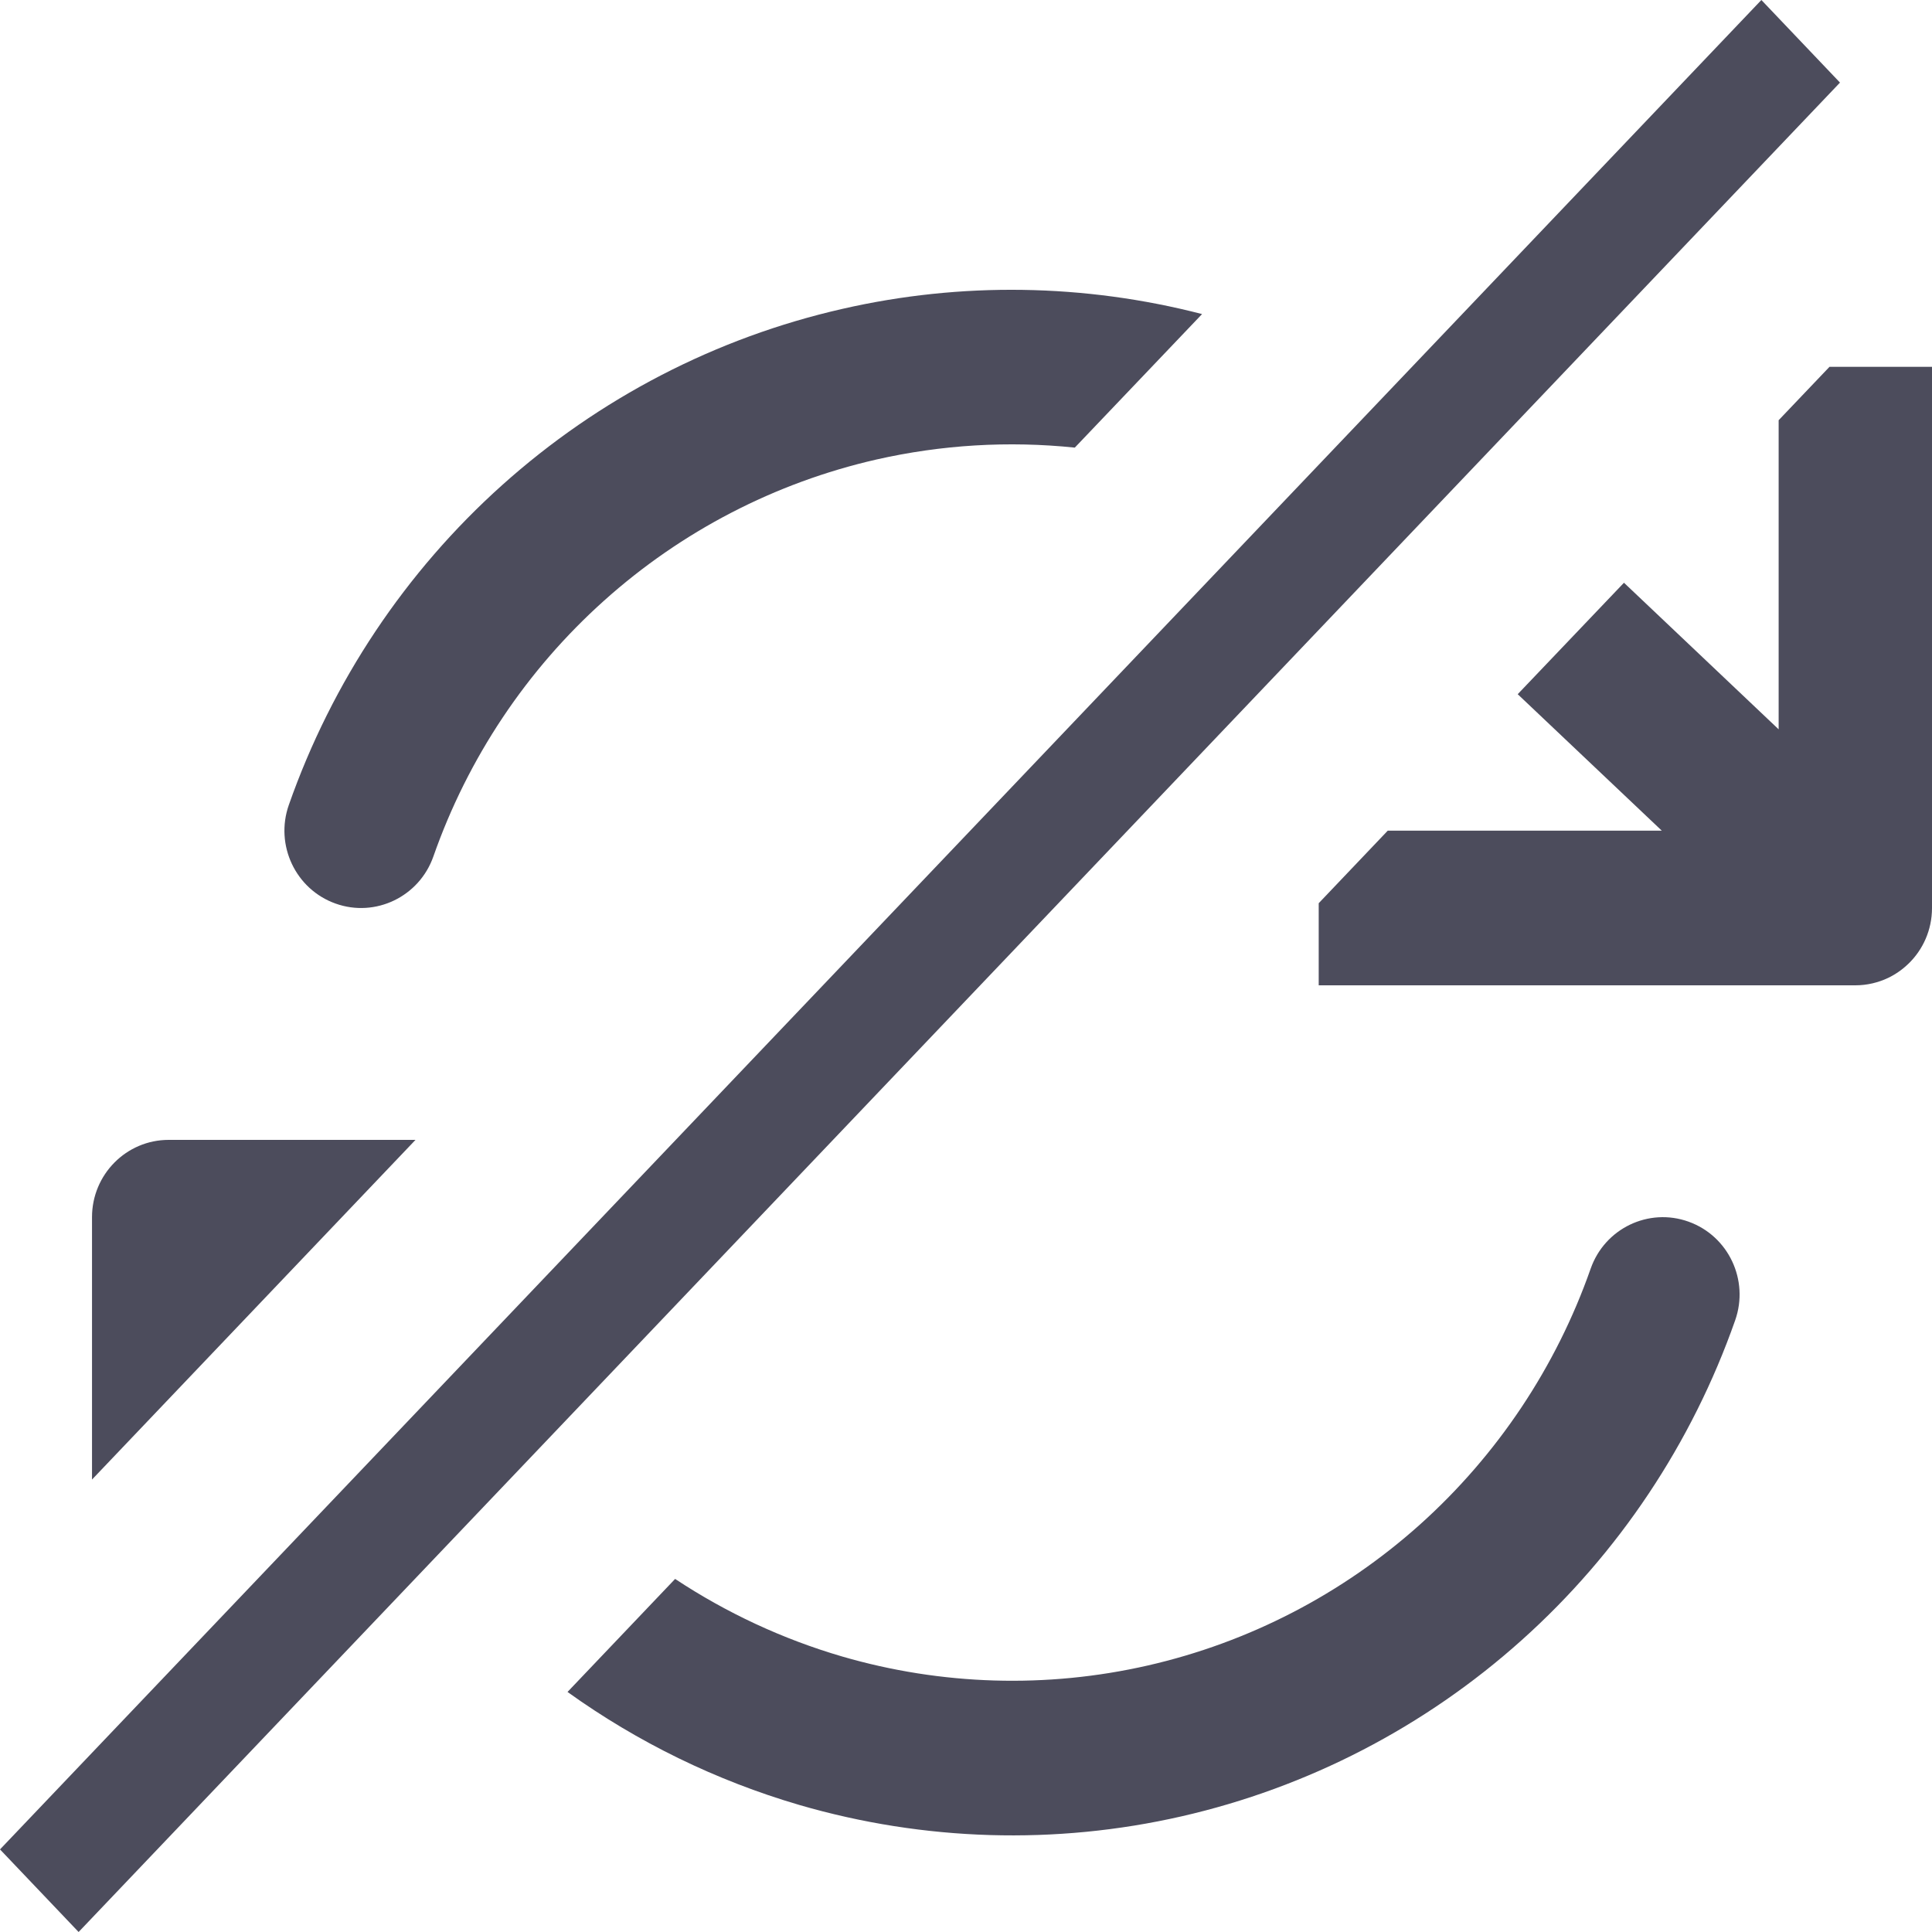
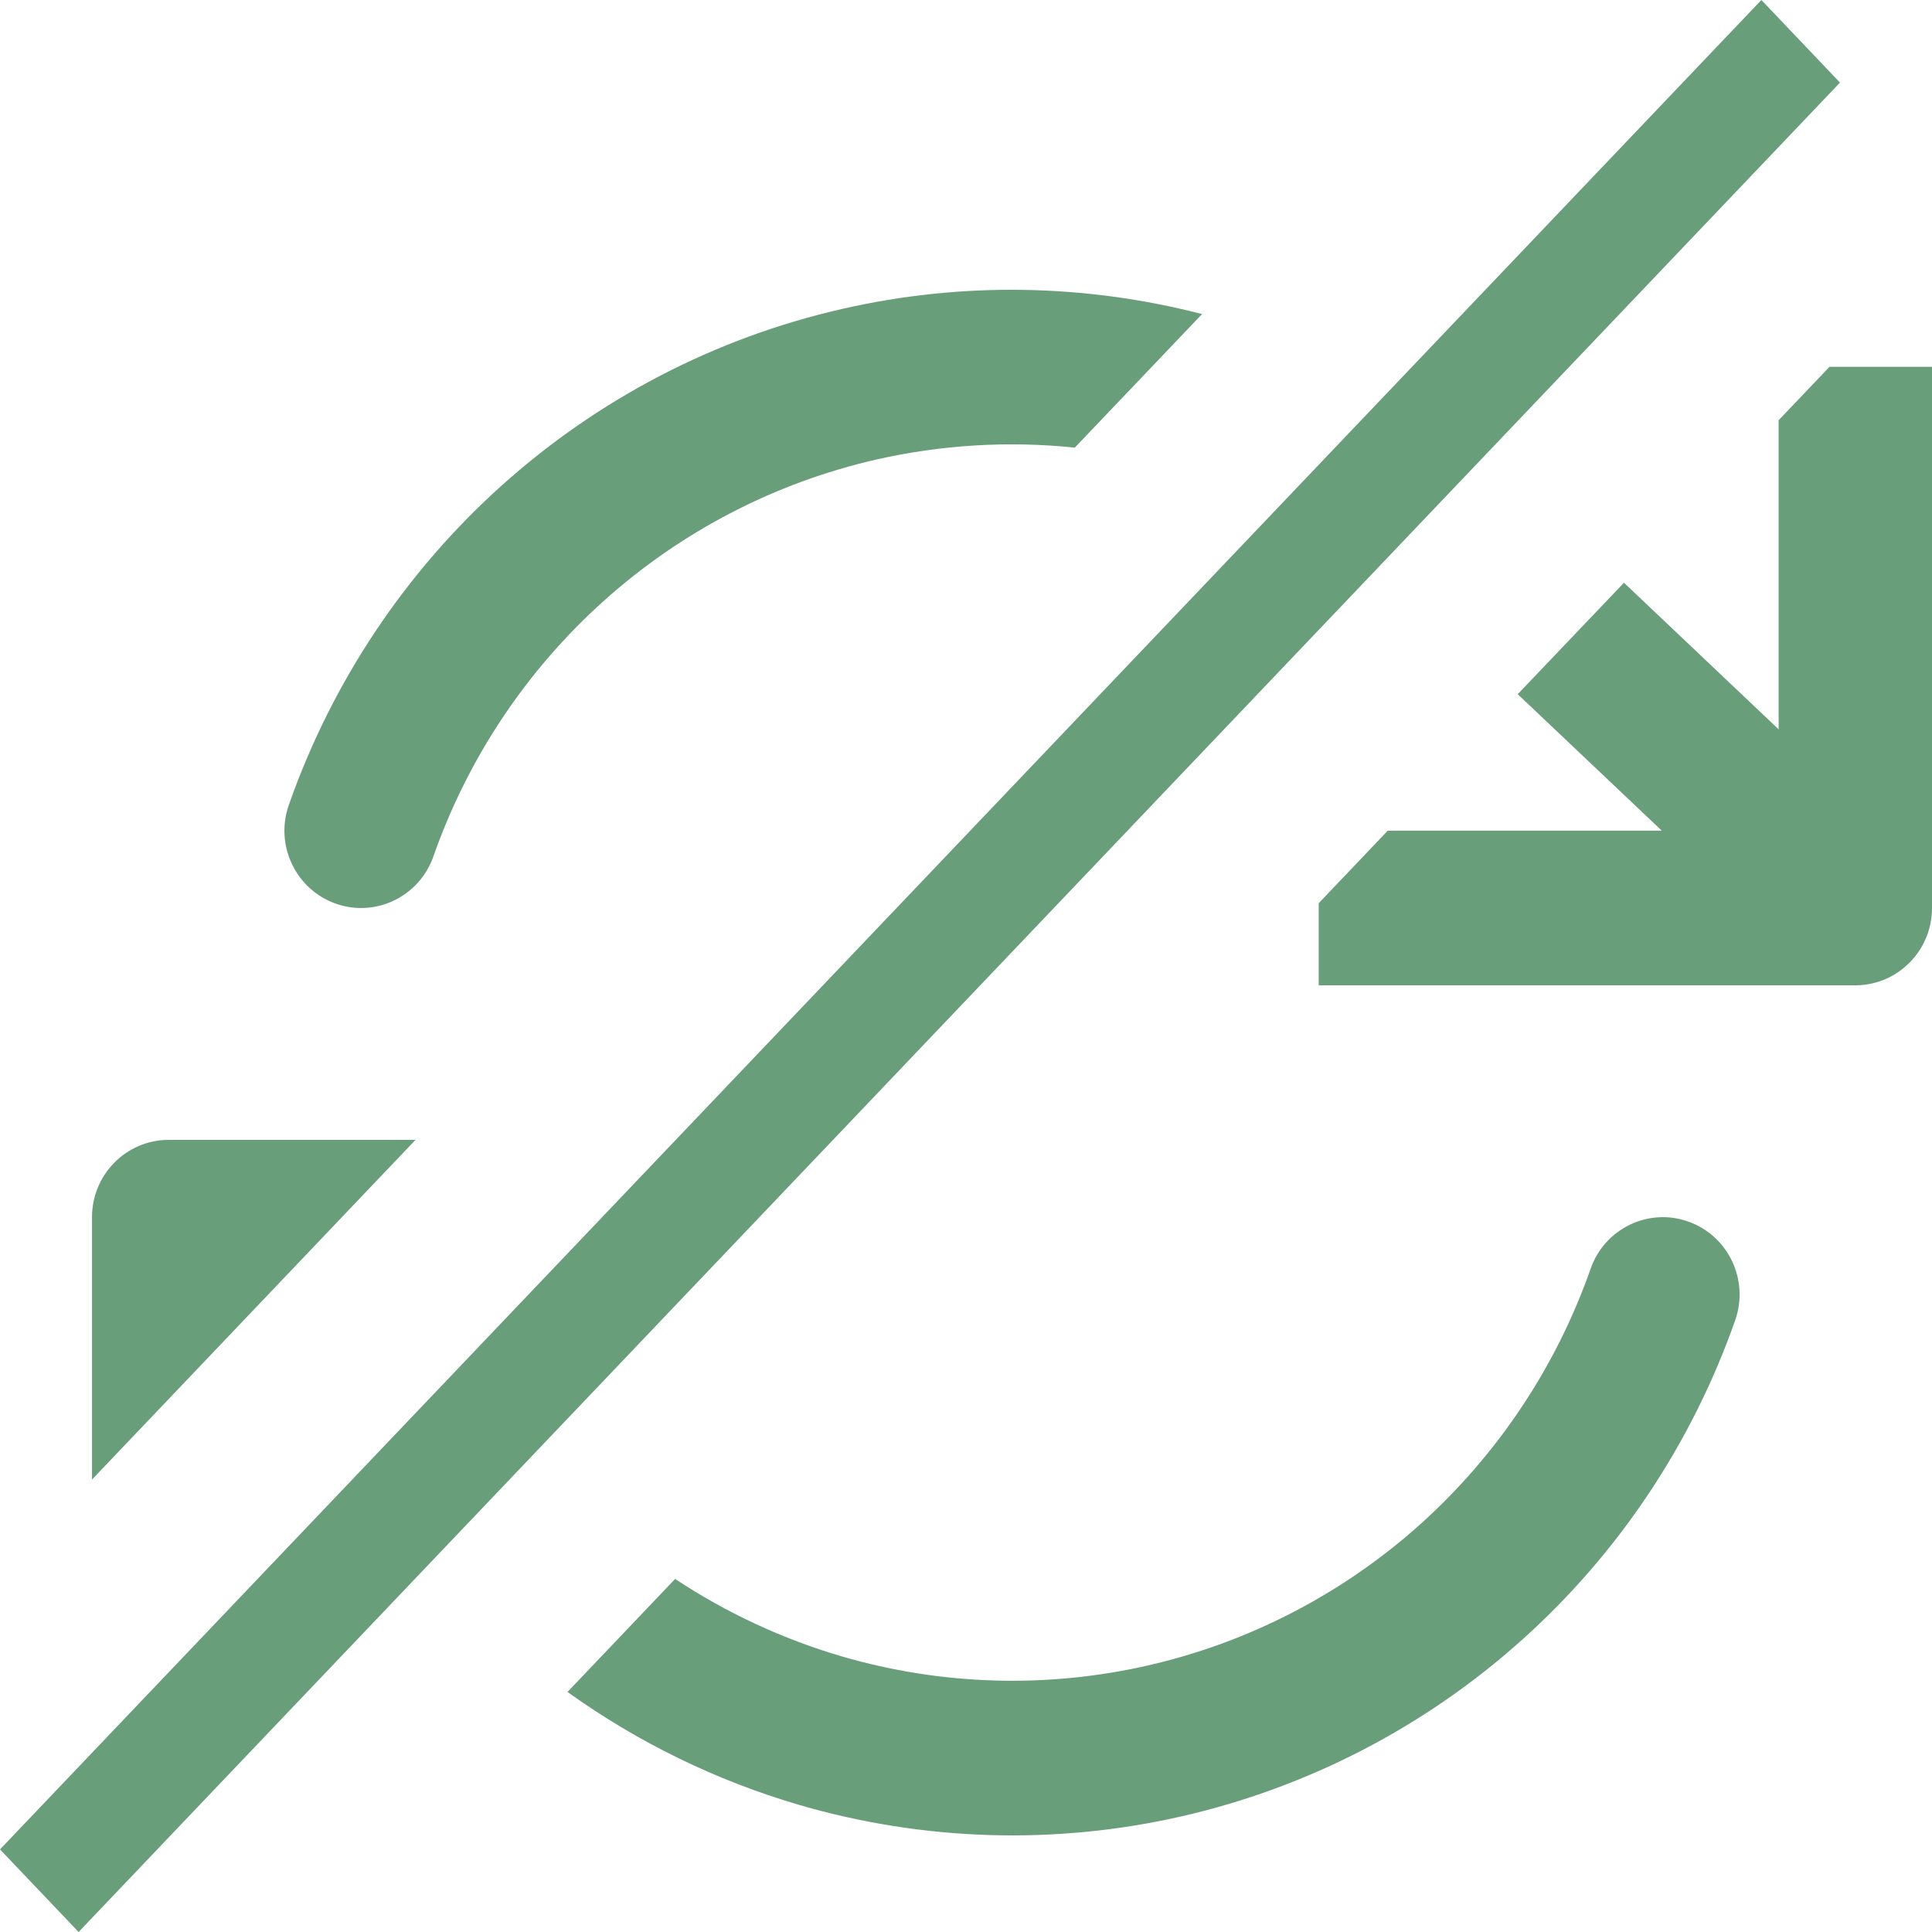
<svg xmlns="http://www.w3.org/2000/svg" width="16" height="16" viewBox="0 0 16 16" fill="none">
-   <path fill-rule="evenodd" clip-rule="evenodd" d="M0 15.316L14.587 0L15.238 0.684L0.651 16L0 15.316Z" fill="#4C4C5C" />
-   <path d="M9.955 2.601C8.98 2.349 7.959 2.333 6.976 2.558C5.93 2.796 4.961 3.298 4.159 4.017C3.358 4.735 2.75 5.646 2.392 6.666C2.275 6.999 2.448 7.365 2.779 7.483C3.109 7.601 3.472 7.426 3.589 7.093C3.875 6.277 4.362 5.548 5.003 4.974C5.644 4.399 6.42 3.997 7.256 3.806C7.797 3.683 8.353 3.65 8.901 3.707L9.955 2.601Z" fill="#4C4C5C" />
-   <path d="M3.441 9.44H1.397C1.046 9.44 0.762 9.727 0.762 10.08V12.253L3.441 9.44Z" fill="#4C4C5C" />
-   <path d="M4.7 14.012C5.281 14.429 5.93 14.746 6.62 14.948C7.651 15.248 8.74 15.281 9.786 15.042C10.832 14.803 11.801 14.301 12.602 13.583C13.404 12.865 14.012 11.953 14.37 10.934C14.487 10.601 14.314 10.235 13.983 10.117C13.653 9.999 13.29 10.173 13.173 10.507C12.887 11.322 12.4 12.051 11.759 12.626C11.117 13.201 10.342 13.602 9.505 13.793C8.668 13.984 7.797 13.958 6.973 13.718C6.481 13.574 6.016 13.357 5.591 13.076L4.7 14.012Z" fill="#4C4C5C" />
-   <path d="M11.493 6.879H13.762L12.569 5.749L13.449 4.826L14.73 6.04V3.48L15.151 3.038H16V7.52C16 7.701 15.925 7.866 15.804 7.982C15.754 8.03 15.698 8.069 15.638 8.098C15.556 8.137 15.463 8.16 15.365 8.16H10.921V7.48L11.493 6.879Z" fill="#4C4C5C" />
-   <path d="M12.301 3.768L11.416 4.697L12.301 3.768Z" fill="#4C4C5C" />
+   <path fill-rule="evenodd" clip-rule="evenodd" d="M0 15.316L14.587 0L15.238 0.684L0.651 16L0 15.316Z" fill="#689E7A" />
+   <path d="M9.955 2.601C8.98 2.349 7.959 2.333 6.976 2.558C5.93 2.796 4.961 3.298 4.159 4.017C3.358 4.735 2.75 5.646 2.392 6.666C2.275 6.999 2.448 7.365 2.779 7.483C3.109 7.601 3.472 7.426 3.589 7.093C3.875 6.277 4.362 5.548 5.003 4.974C5.644 4.399 6.42 3.997 7.256 3.806C7.797 3.683 8.353 3.65 8.901 3.707L9.955 2.601Z" fill="#689E7A" />
+   <path d="M3.441 9.44H1.397C1.046 9.44 0.762 9.727 0.762 10.08V12.253L3.441 9.44Z" fill="#689E7A" />
+   <path d="M4.7 14.012C5.281 14.429 5.93 14.746 6.62 14.948C7.651 15.248 8.74 15.281 9.786 15.042C10.832 14.803 11.801 14.301 12.602 13.583C13.404 12.865 14.012 11.953 14.37 10.934C14.487 10.601 14.314 10.235 13.983 10.117C13.653 9.999 13.29 10.173 13.173 10.507C12.887 11.322 12.4 12.051 11.759 12.626C11.117 13.201 10.342 13.602 9.505 13.793C8.668 13.984 7.797 13.958 6.973 13.718C6.481 13.574 6.016 13.357 5.591 13.076L4.7 14.012Z" fill="#689E7A" />
+   <path d="M11.493 6.879H13.762L12.569 5.749L13.449 4.826L14.73 6.04V3.48L15.151 3.038H16V7.52C16 7.701 15.925 7.866 15.804 7.982C15.754 8.03 15.698 8.069 15.638 8.098C15.556 8.137 15.463 8.16 15.365 8.16H10.921V7.48L11.493 6.879Z" fill="#689E7A" />
+   <path d="M12.301 3.768L11.416 4.697L12.301 3.768Z" fill="#689E7A" />
</svg>
